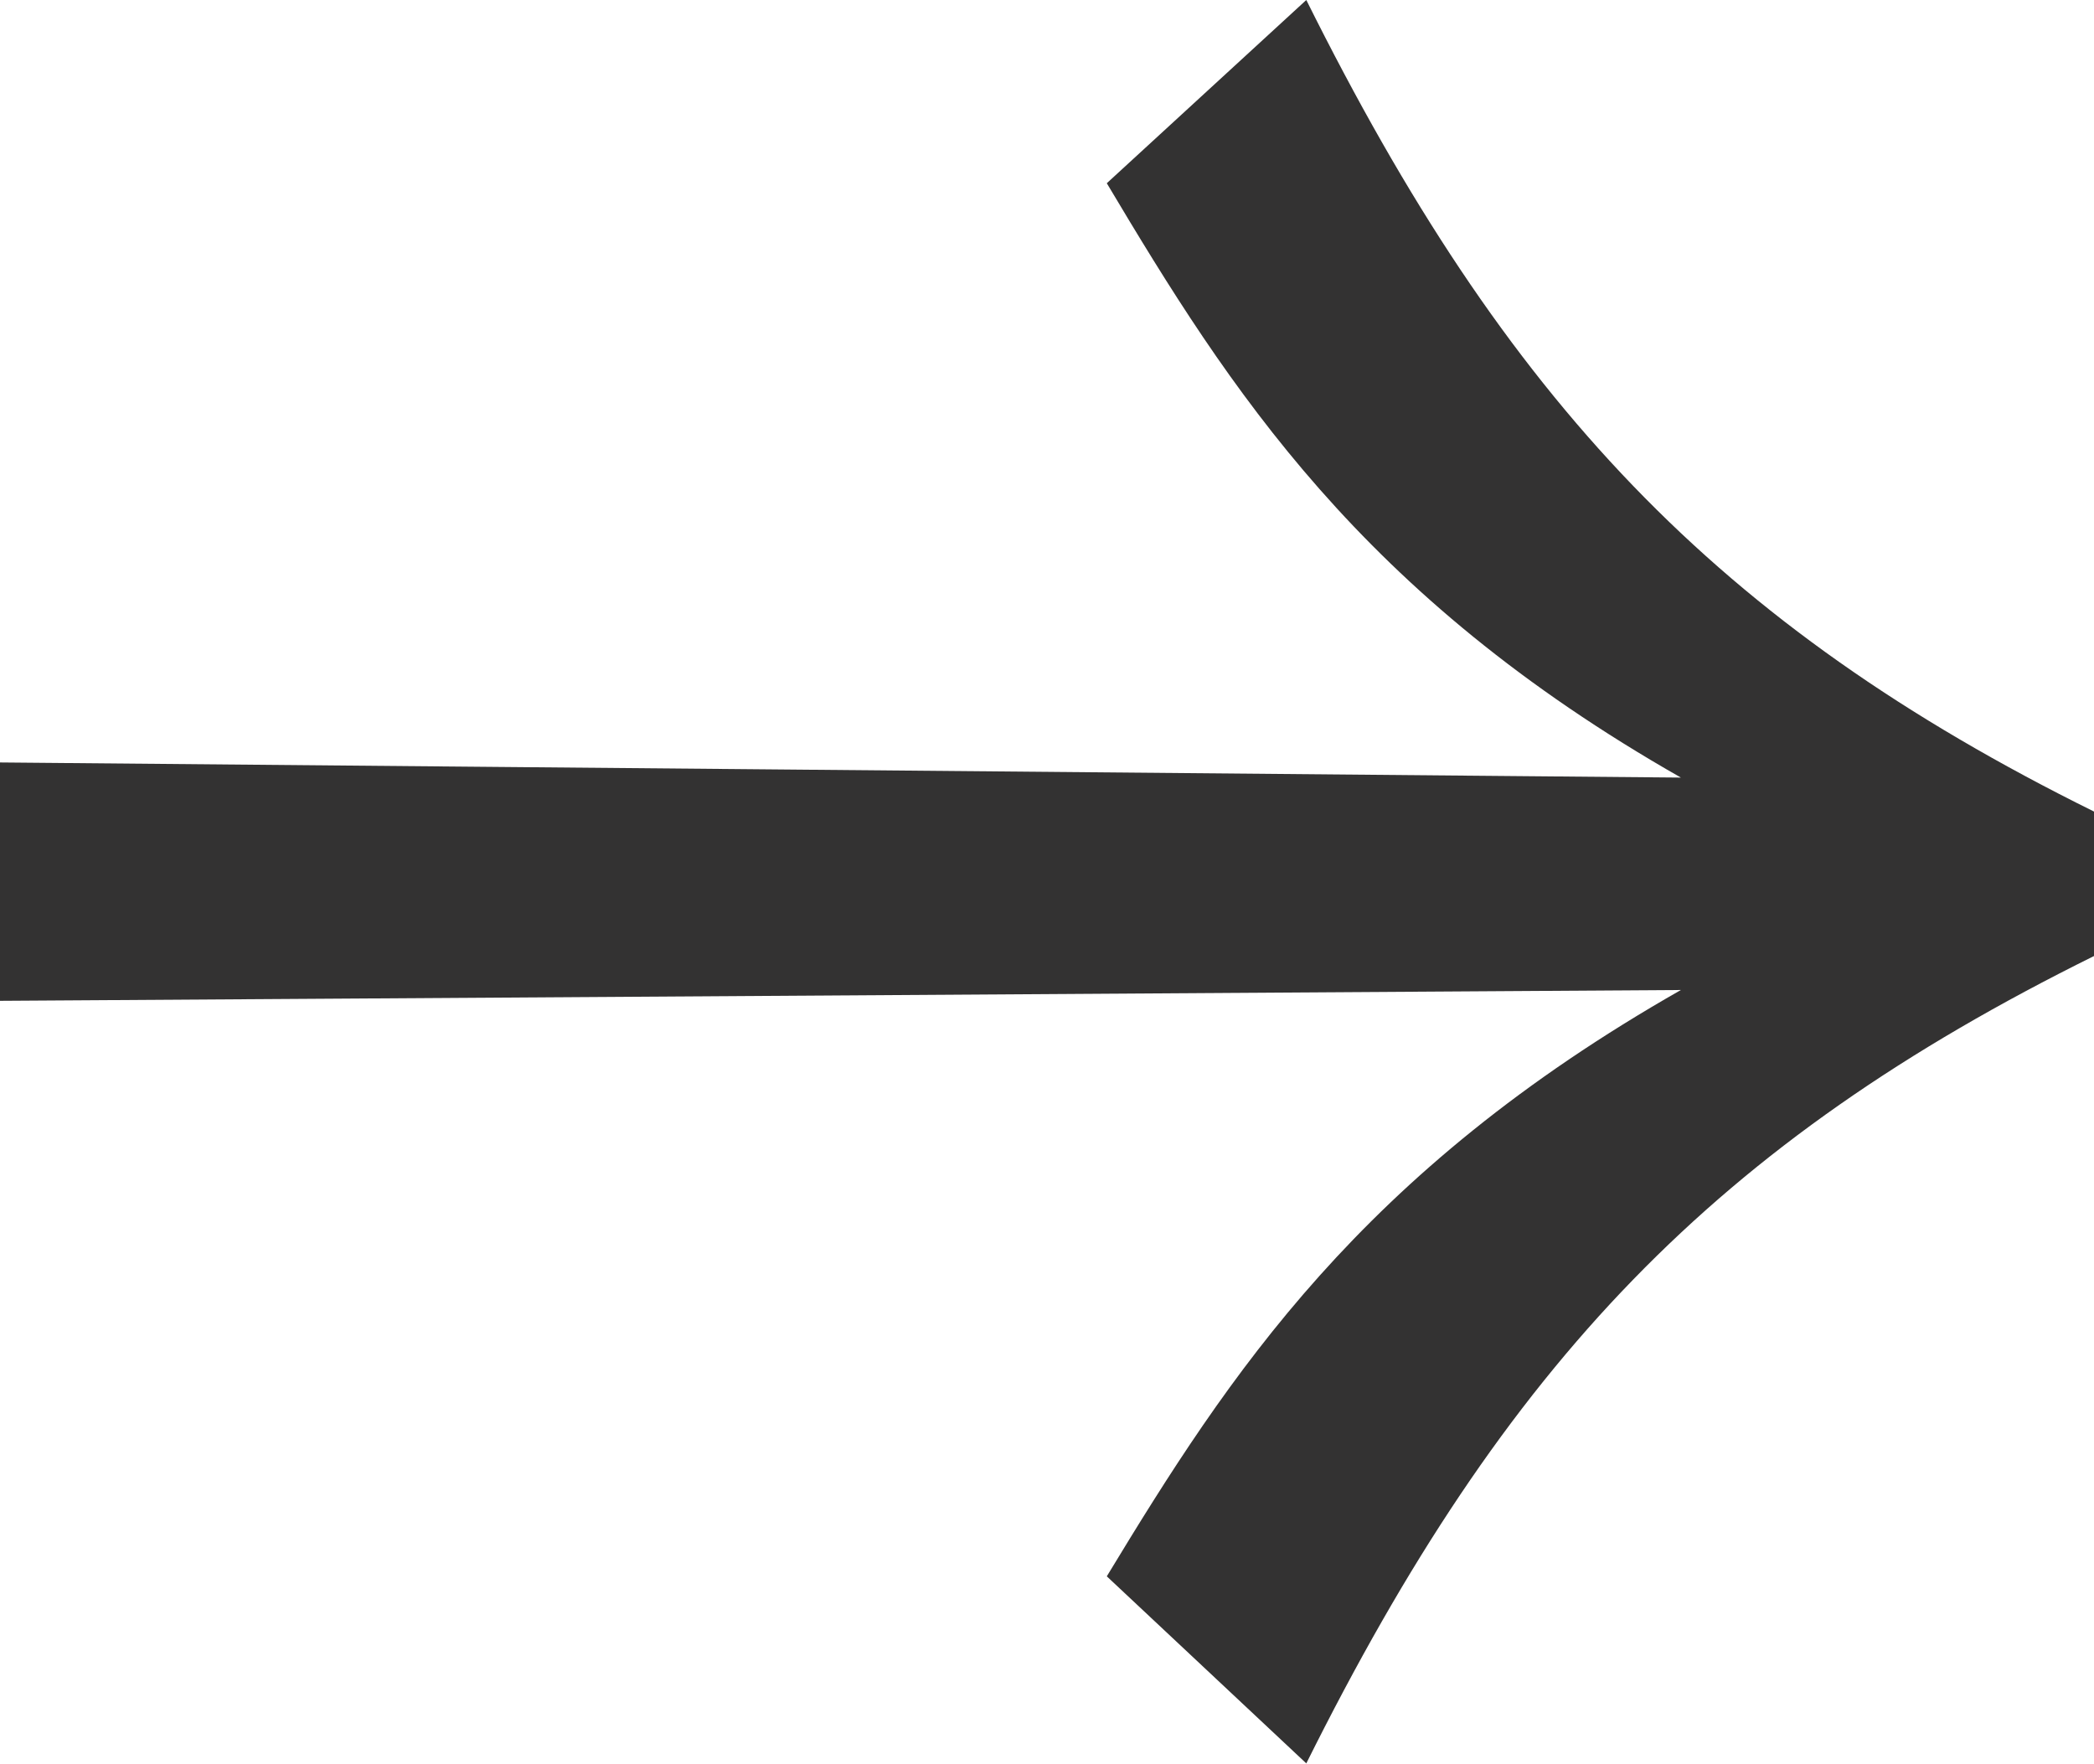
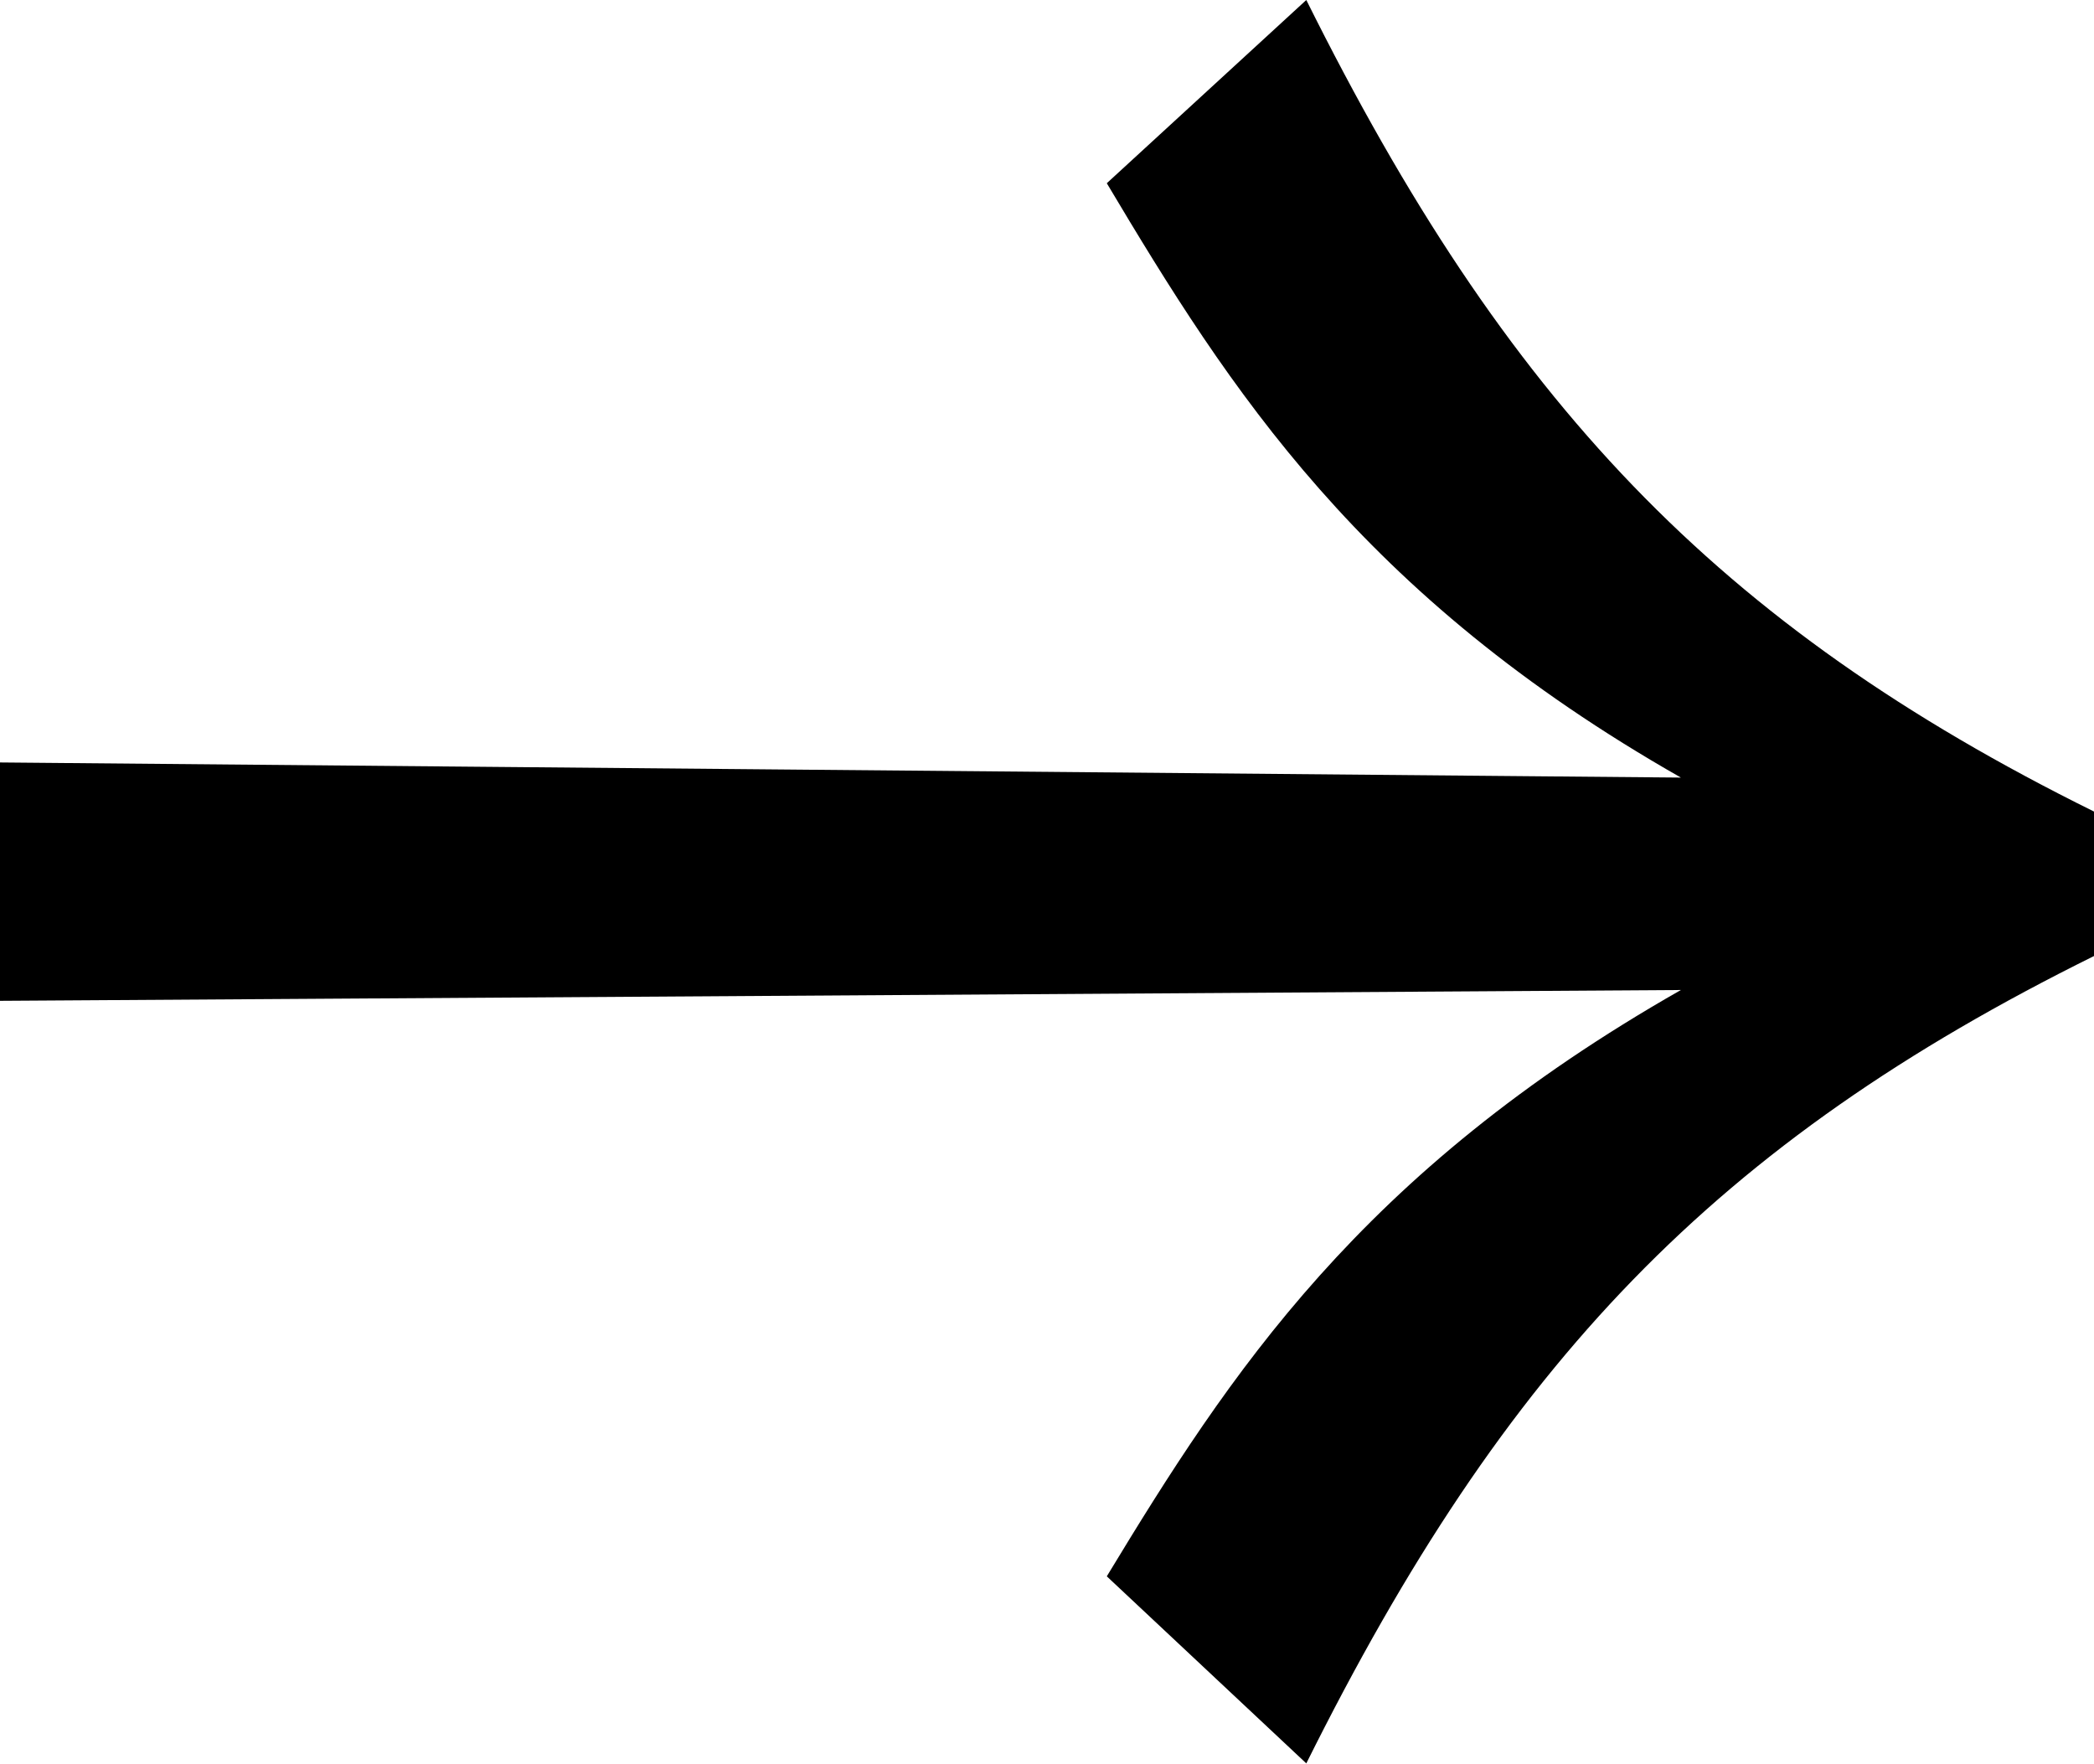
<svg xmlns="http://www.w3.org/2000/svg" preserveAspectRatio="none" overflow="visible" width="18" height="15.158" viewBox="0 0 18 15.158" fill="none">
-   <path id="arrow" d="M14.449 8.51C11.693 10.078 10.568 11.811 9.514 13.55L11.229 15.158C12.944 11.713 14.75 9.826 18 8.218V6.976C14.75 5.368 12.944 3.445 11.229 0L9.514 1.575C10.568 3.344 11.693 5.116 14.449 6.684L0 6.554V8.603L14.449 8.51Z" fill="#333232" />
+   <path id="arrow" d="M14.449 8.51C11.693 10.078 10.568 11.811 9.514 13.55L11.229 15.158C12.944 11.713 14.75 9.826 18 8.218V6.976C14.75 5.368 12.944 3.445 11.229 0L9.514 1.575C10.568 3.344 11.693 5.116 14.449 6.684L0 6.554V8.603L14.449 8.51Z" fill="currentColor" />
</svg>
